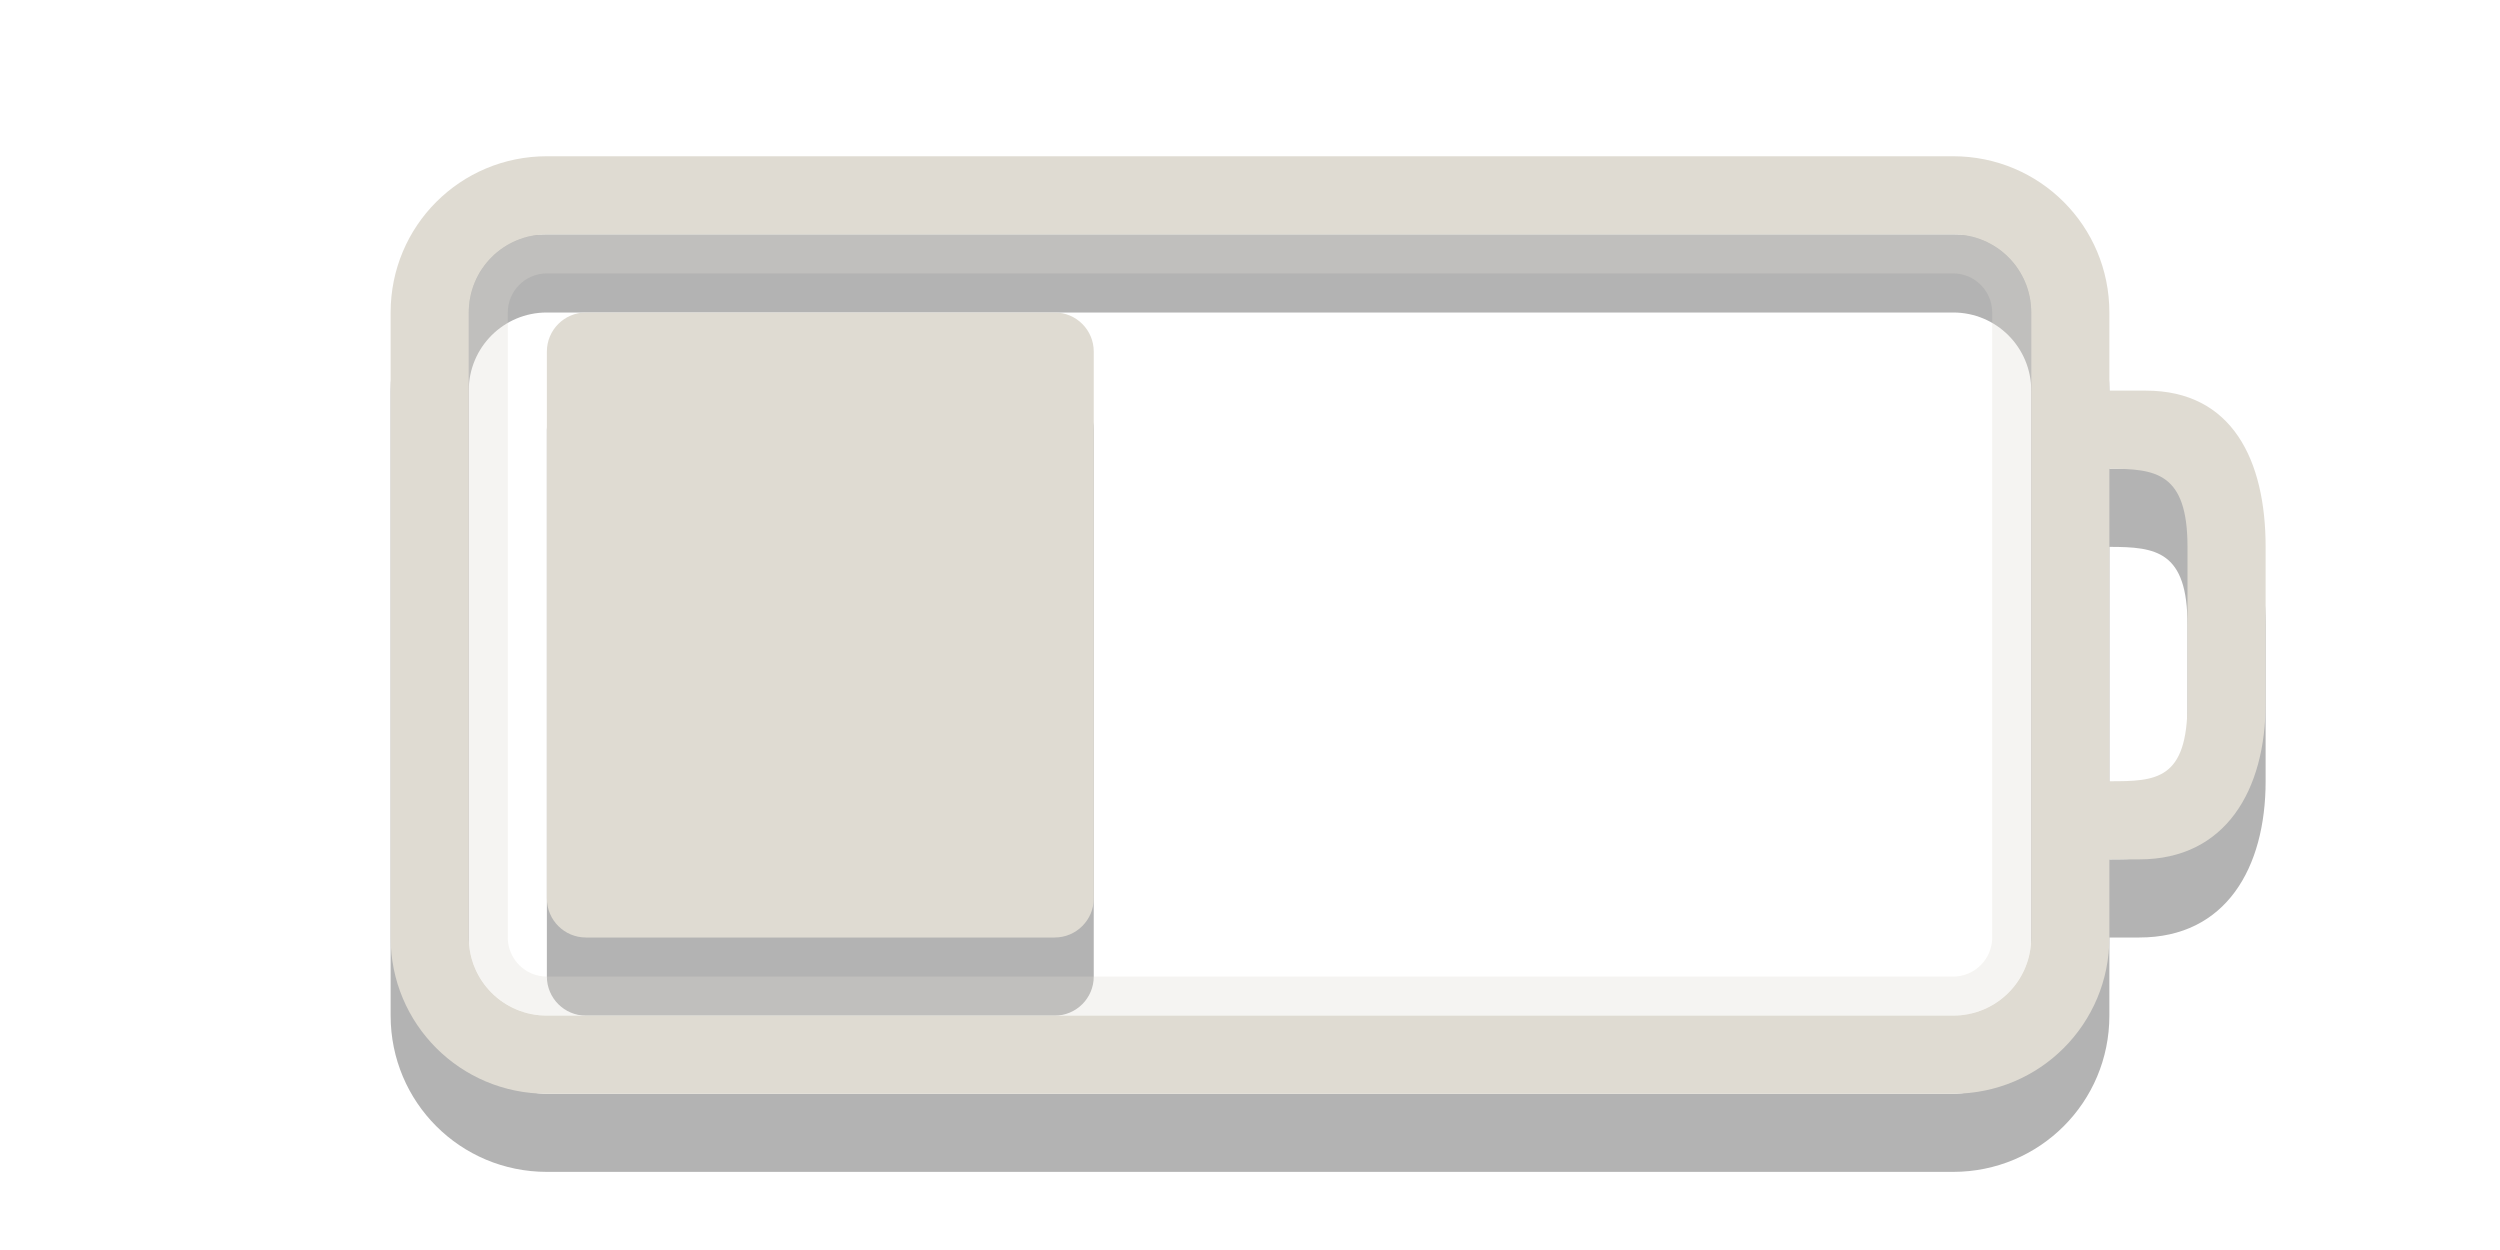
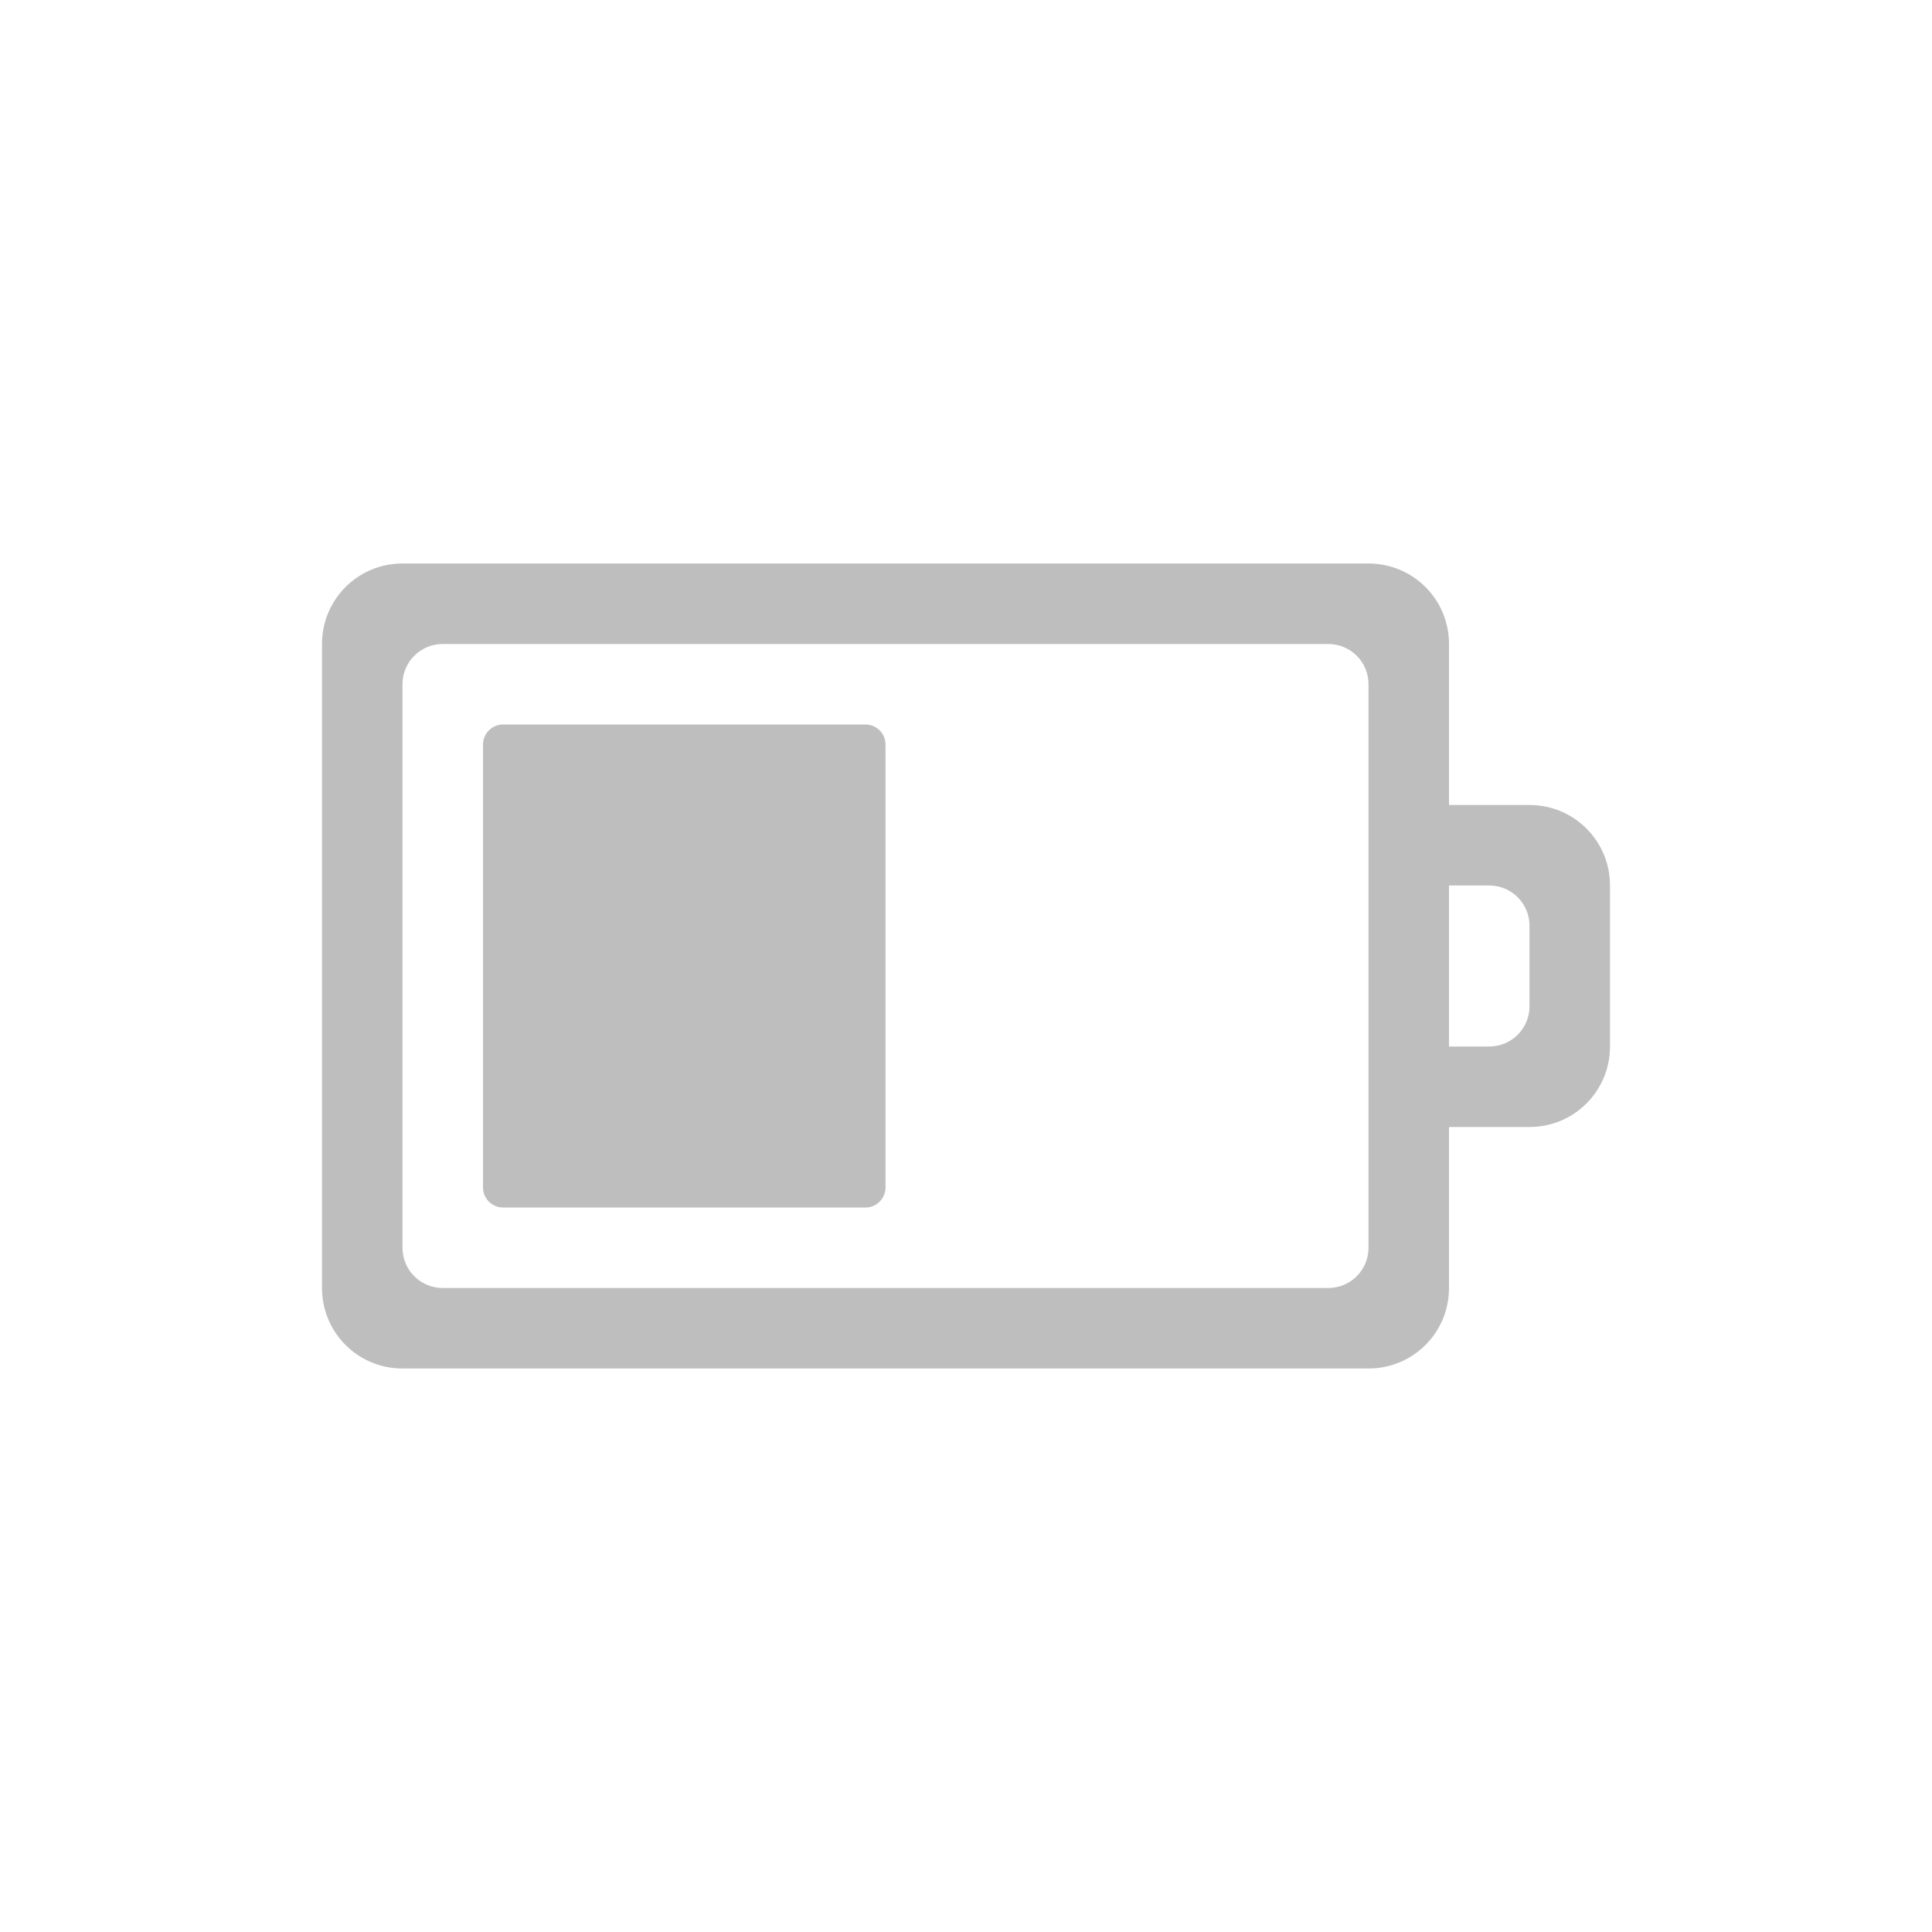
- <svg xmlns="http://www.w3.org/2000/svg" id="svg3014" height="16" width="32" version="1.1">
-   <path id="rect2401-5" style="opacity:.3" d="m7 3c-1.108 0-2 0.892-2 2v8c0 1.108 0.892 2 2 2h18c1.108 0 2-0.892 2-2v-1h0.384c1.108 0 1.616-0.892 1.616-2v-2c0-1.108-0.426-2-1.534-2h-0.466v-1c0-1.108-0.892-2-2-2zm0 1h18c0.554 0 1 0.446 1 1v8c0 0.554-0.446 1-1 1h-18c-0.554 0-1-0.446-1-1v-8c0-0.554 0.446-1 1-1zm20 3c0.597 0 1 0.051 1 1v2c0 0.991-0.406 1-1 1z" />
-   <rect id="rect3190-4" style="opacity:.3;fill-rule:evenodd" transform="rotate(90)" rx=".5" ry=".5" height="7" width="8" y="-14" x="5" />
-   <path id="rect2401" style="fill:#dfdbd2" d="m7 2c-1.108 0-2 0.892-2 2v8c0 1.108 0.892 2 2 2h18c1.108 0 2-0.892 2-2v-1h0.384c1.108 0 1.616-0.892 1.616-2v-2c0-1.108-0.426-2-1.534-2h-0.466v-1c0-1.108-0.892-2-2-2zm0 1h18c0.554 0 1 0.446 1 1v8c0 0.554-0.446 1-1 1h-18c-0.554 0-1-0.446-1-1v-8c0-0.554 0.446-1 1-1zm20 3c0.597 0 1 0.051 1 1v2c0 0.991-0.406 1-1 1z" />
-   <rect id="rect3192" style="opacity:.3;stroke-width:0.5;stroke:#dfdbd2;stroke-linecap:round;fill:none" rx=".75" ry=".75" height="9.5" width="19.5" y="3.25" x="6.25" />
-   <rect id="rect3190" style="fill-rule:evenodd;fill:#dfdbd2" transform="rotate(90)" rx=".5" ry=".5" height="7" width="8" y="-14" x="4" />
+ <svg xmlns="http://www.w3.org/2000/svg" version="1.1" width="24" height="24" id="svg3004">
+   <defs id="defs3006" />
+   <path d="M 5,7 C 4.446,7 4,7.446 4,8 l 0,8 c 0,0.554 0.446,1 1,1 l 12,0 c 0.554,0 1,-0.446 1,-1 l 0,-2 1,0 c 0.554,0 1,-0.446 1,-1 l 0,-2 c 0,-0.554 -0.446,-1 -1,-1 l -1,0 0,-2 C 18,7.446 17.554,7 17,7 L 5,7 z m 0.5,1 11,0 C 16.777,8 17,8.223 17,8.5 l 0,7 c 0,0.277 -0.223,0.5 -0.5,0.5 l -11,0 C 5.223,16 5,15.777 5,15.5 l 0,-7 C 5,8.223 5.223,8 5.5,8 z M 6.25,9 C 6.112,9 6,9.111 6,9.25 l 0,5.5 C 6,14.889 6.112,15 6.25,15 l 4.5,0 C 10.889,15 11,14.889 11,14.75 l 0,-5.5 C 11,9.111 10.889,9 10.75,9 l -4.5,0 z m 11.75,2 0.5,0 c 0.277,0 0.5,0.223 0.5,0.5 l 0,1 c 0,0.277 -0.223,0.5 -0.5,0.5 l -0.5,0 0,-2 z" id="rect3206" style="color:#bebebe;fill:#bebebe;fill-opacity:1;fill-rule:nonzero;stroke:none;stroke-width:1;marker:none;visibility:visible;display:inline;overflow:visible;enable-background:accumulate" />
</svg>
